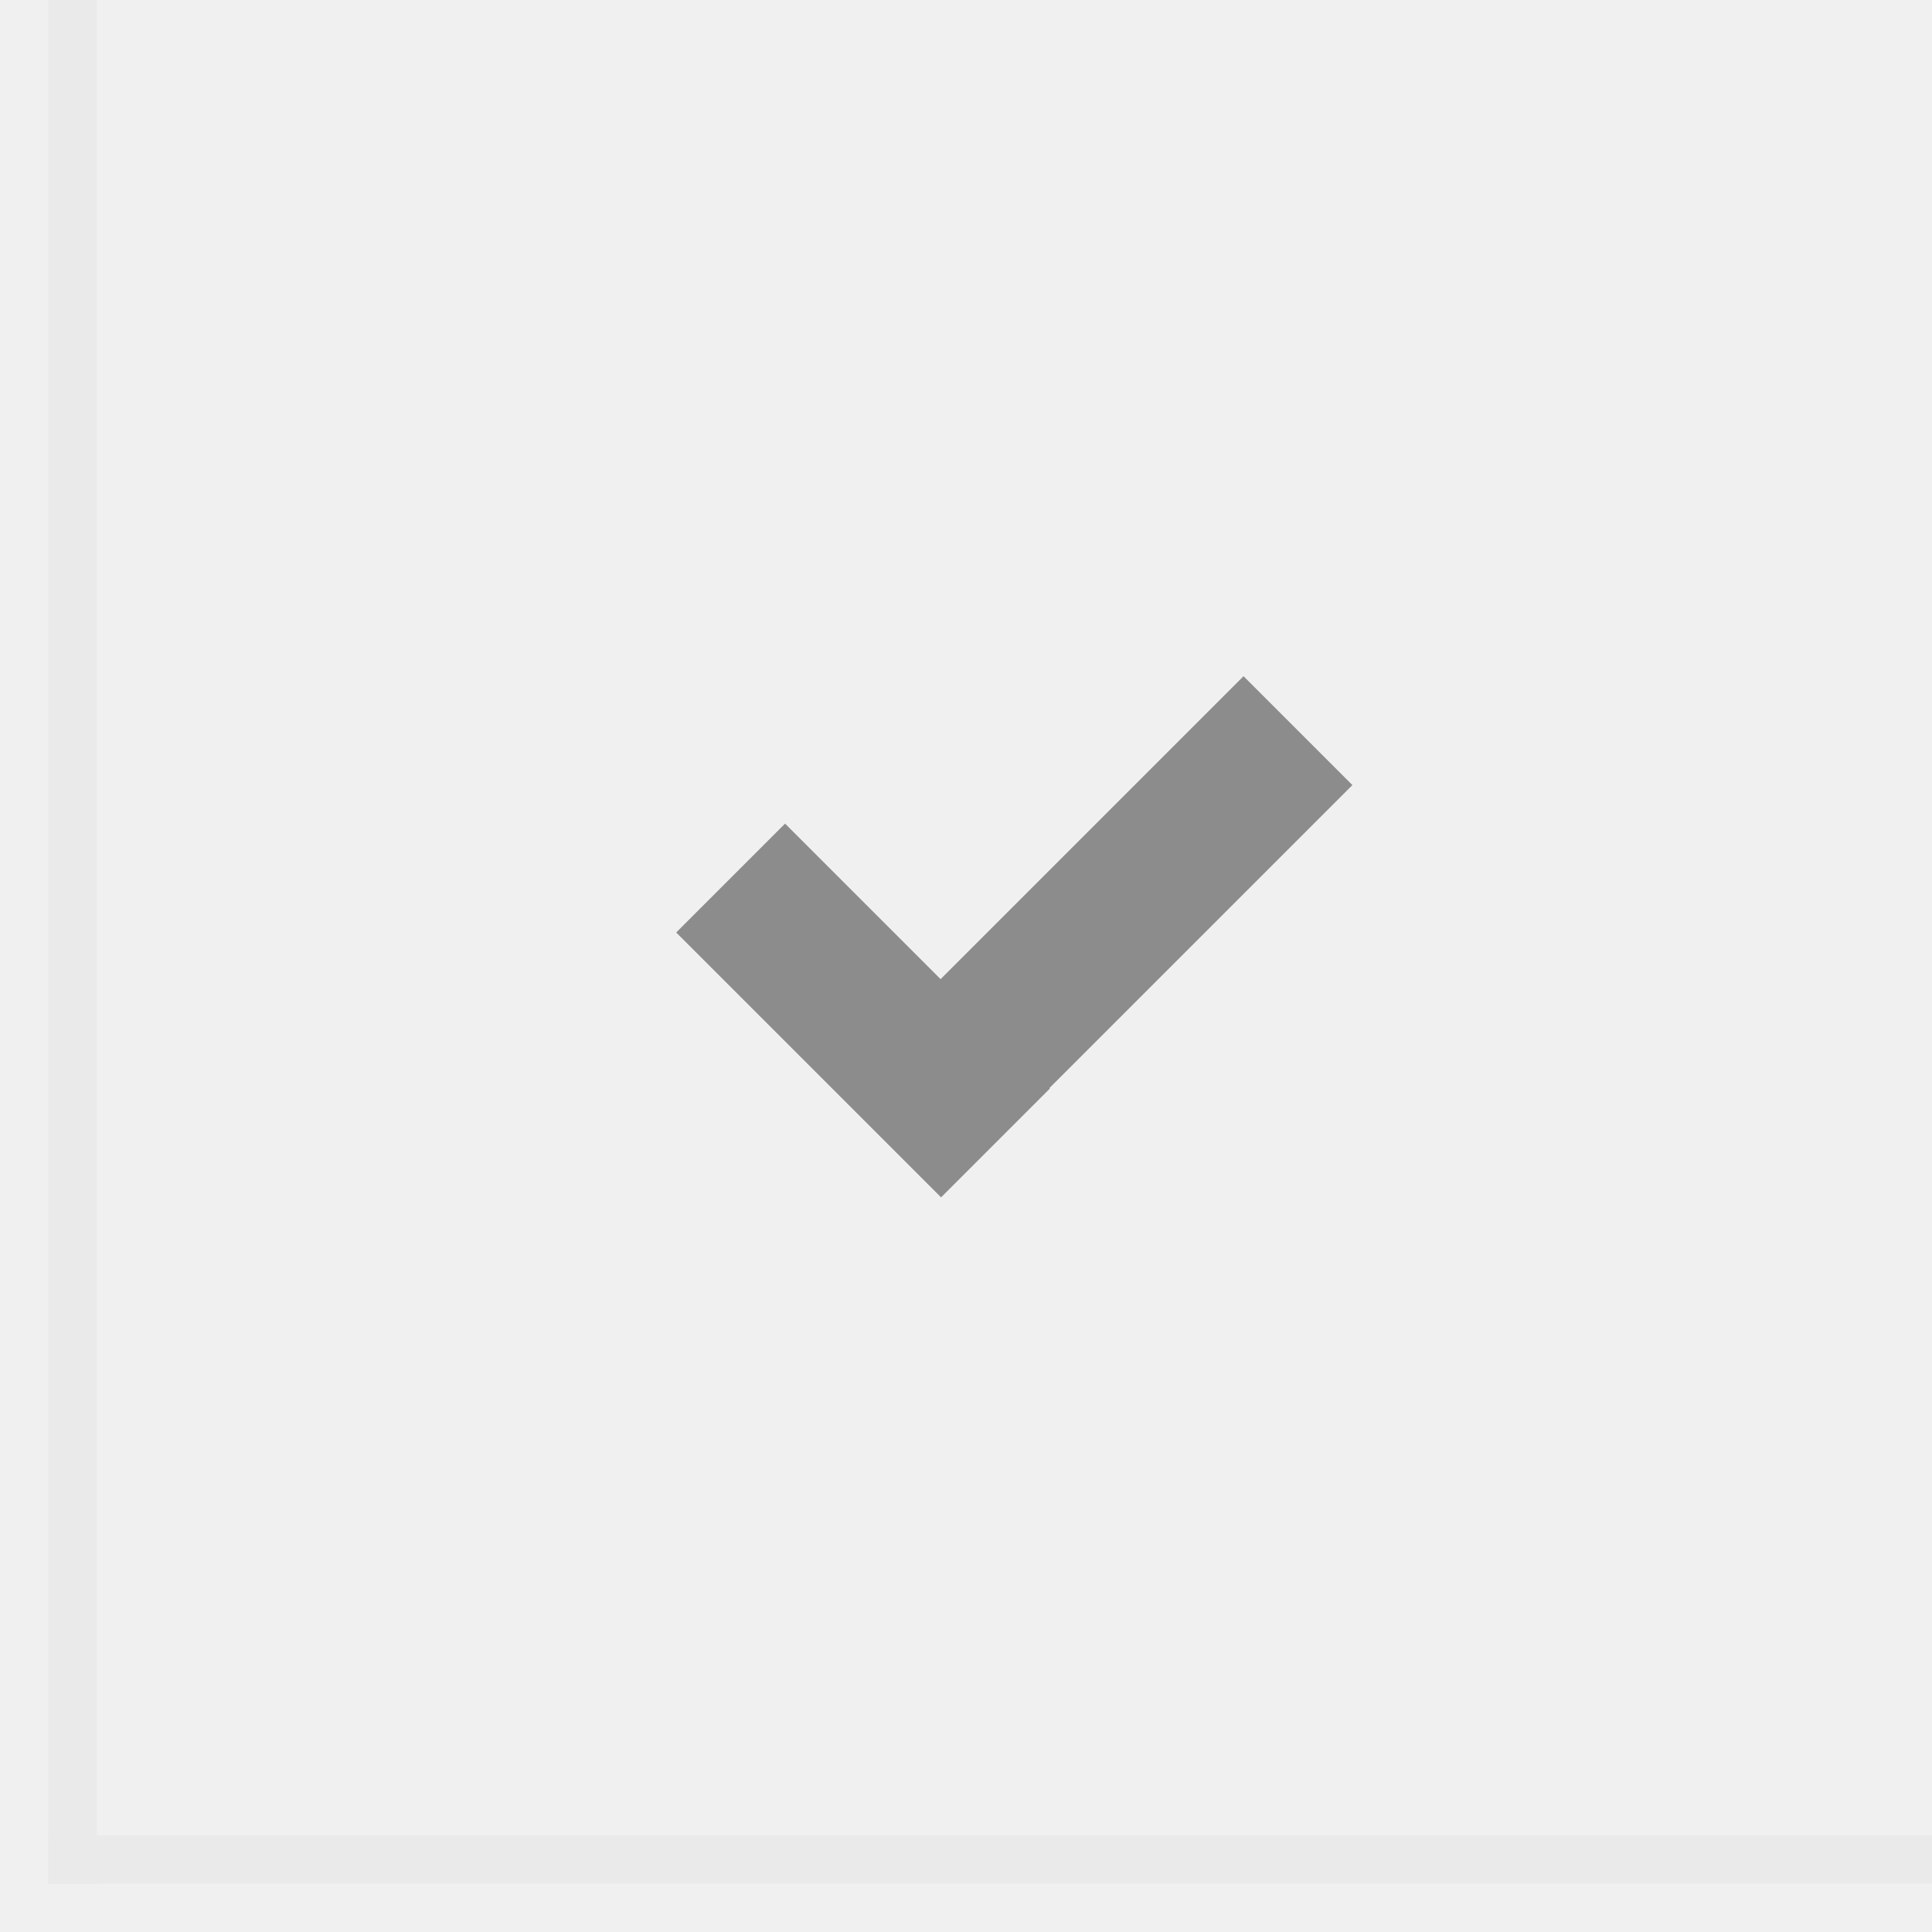
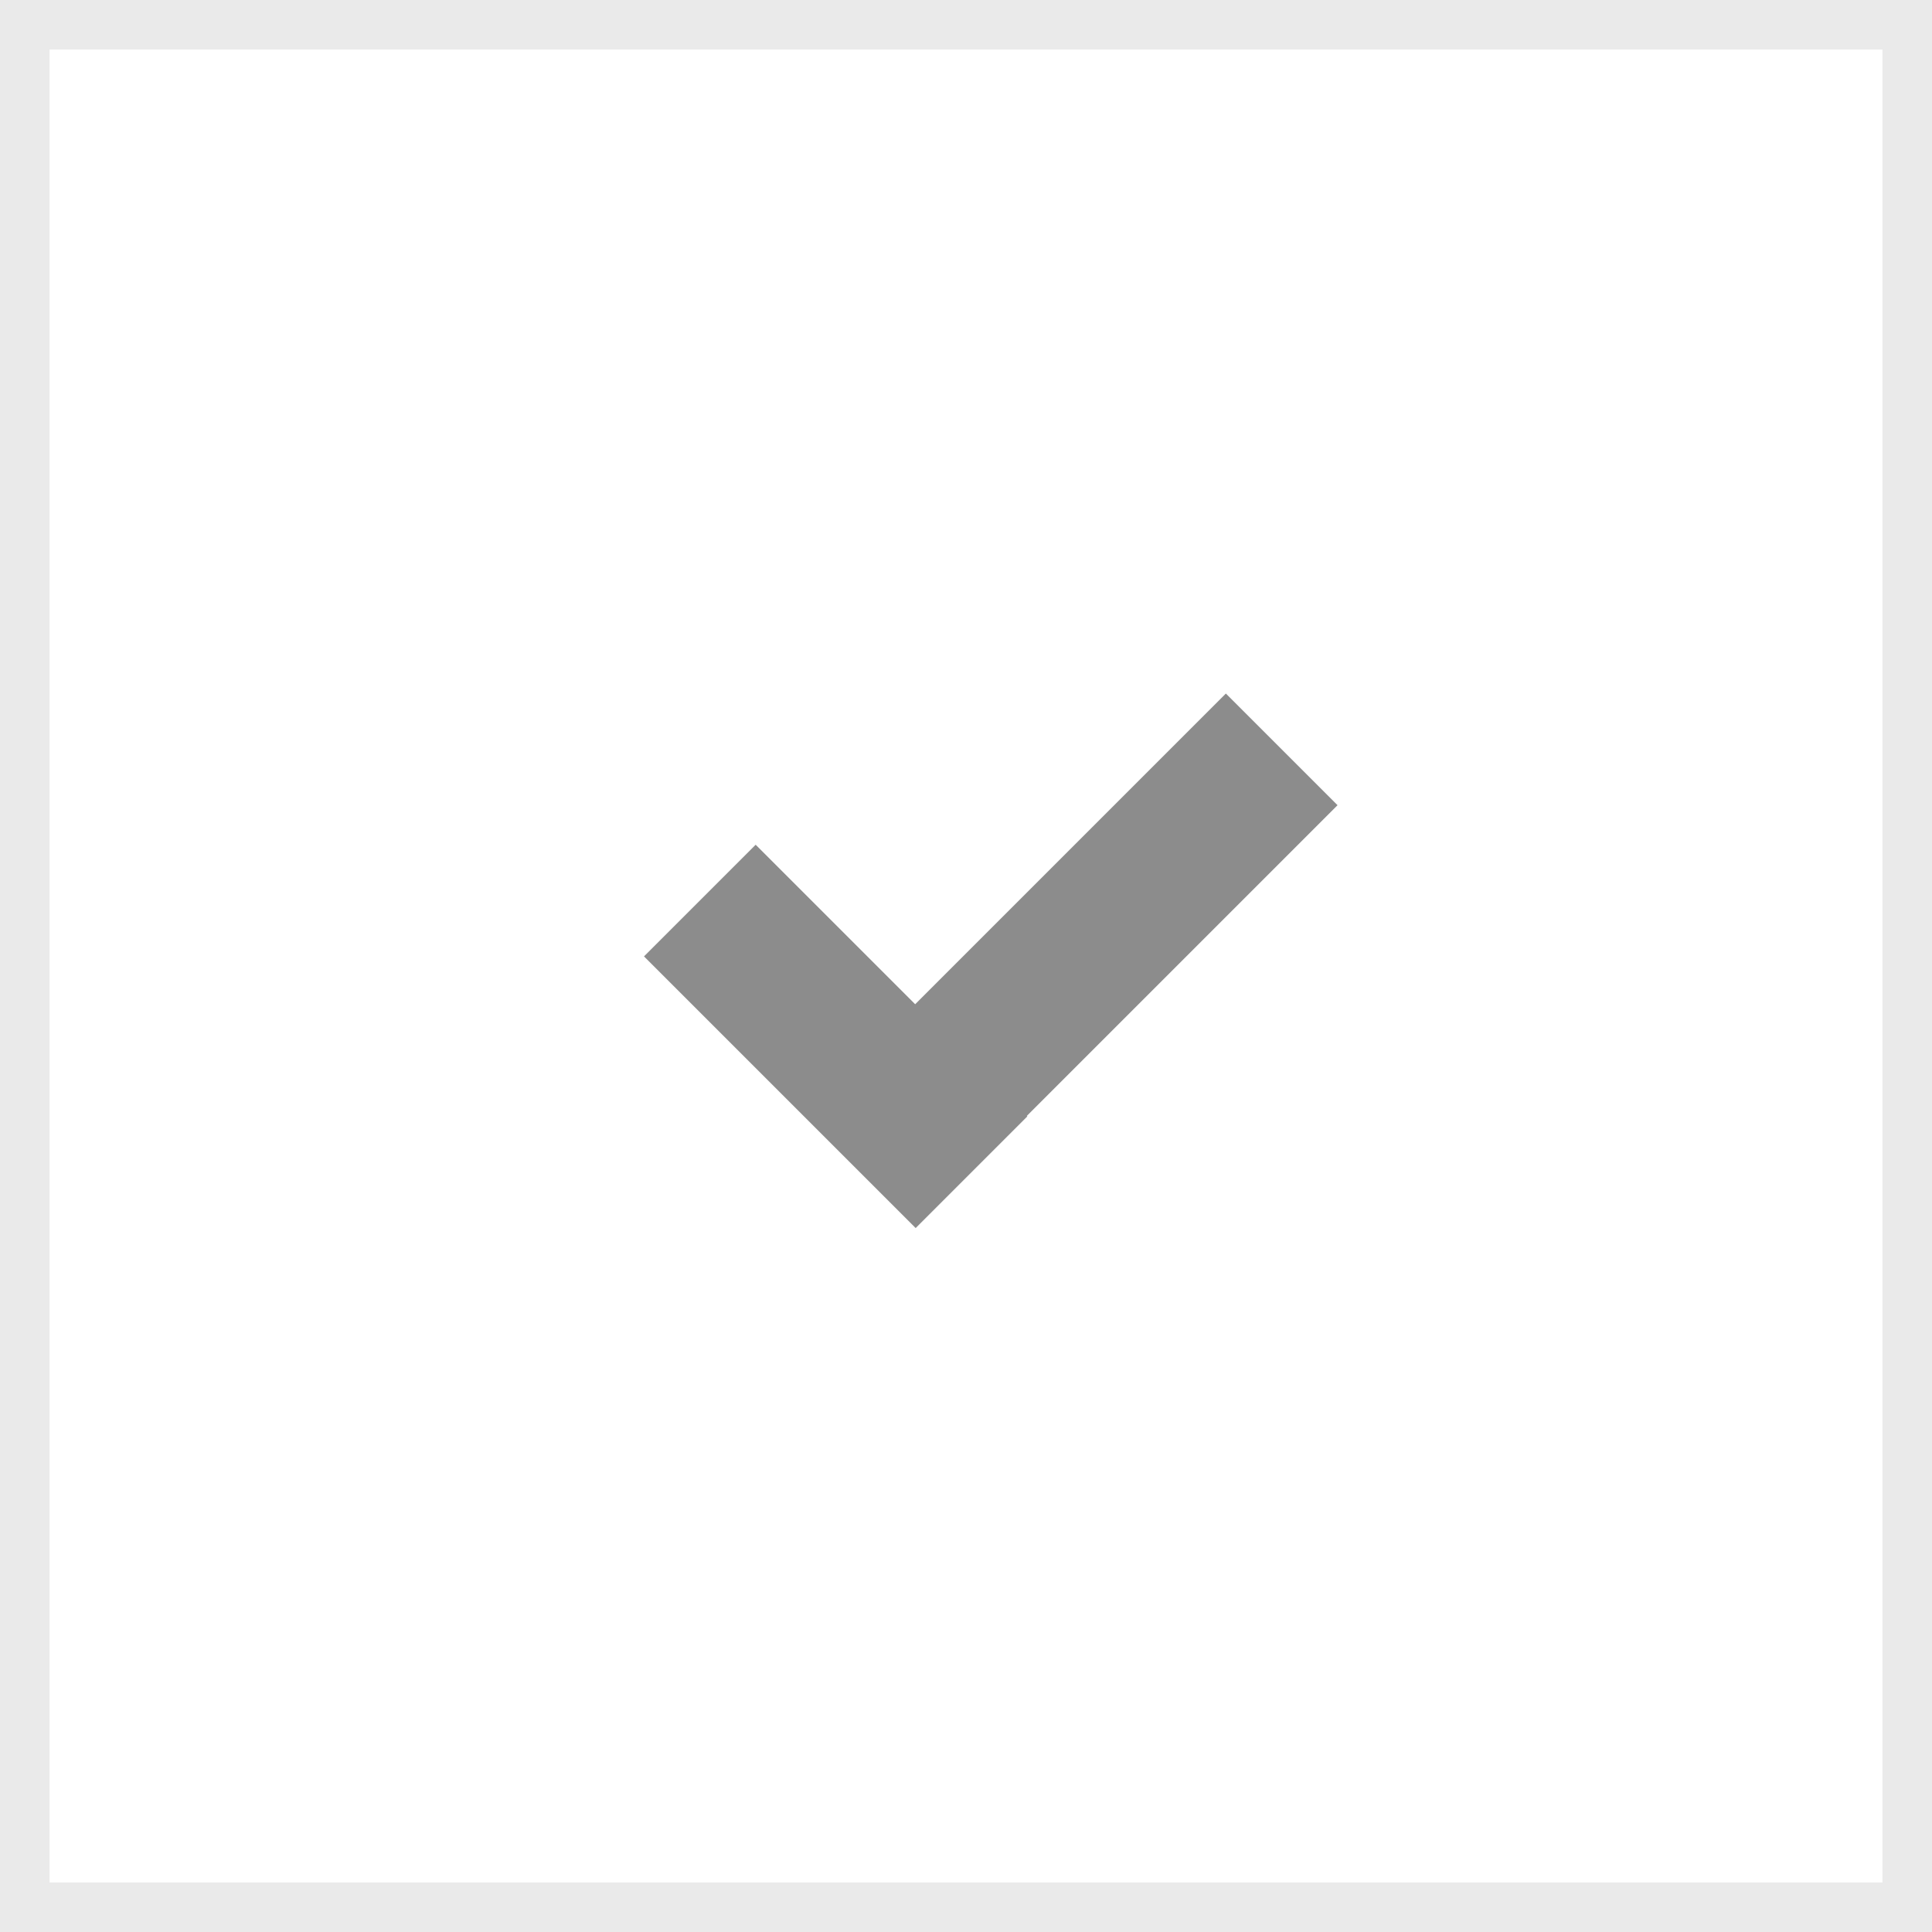
- <svg xmlns="http://www.w3.org/2000/svg" width="40px" height="40px" viewBox="0 0 40 40" version="1.1">
-   <g id="Page-1" stroke="none" stroke-width="1" fill="none" fill-rule="evenodd">
-     <g id="approved">
-       <polygon id="Path" fill="#8C8C8C" points="21.728 22.526 21.738 22.536 19.484 24.79 14 19.306 16.254 17.052 19.474 20.272 25.746 14 28 16.254 21.728 22.526" />
-       <path d="M1.5,0.5 L1.5,38.5" id="Line" stroke="#EAEAEA" fill="#FFFFFF" stroke-linecap="square" />
-       <path d="M1.5,38.5 L39.5,38.5" id="Line-2" stroke="#EAEAEA" fill="#FFFFFF" stroke-linecap="square" />
-     </g>
+ <svg xmlns="http://www.w3.org/2000/svg" width="39" height="39" viewBox="0 0 39 39">
+   <g fill="none" fill-rule="evenodd">
+     <path fill="#FFF" stroke="#EAEAEA" d="M.5.5h38v38H.5z" />
+     <path fill="#8C8C8C" d="M20.728 22.526l.01.01-2.254 2.254L13 19.306l2.254-2.254 3.22 3.22L24.746 14 27 16.254l-6.272 6.272z" />
  </g>
</svg>
